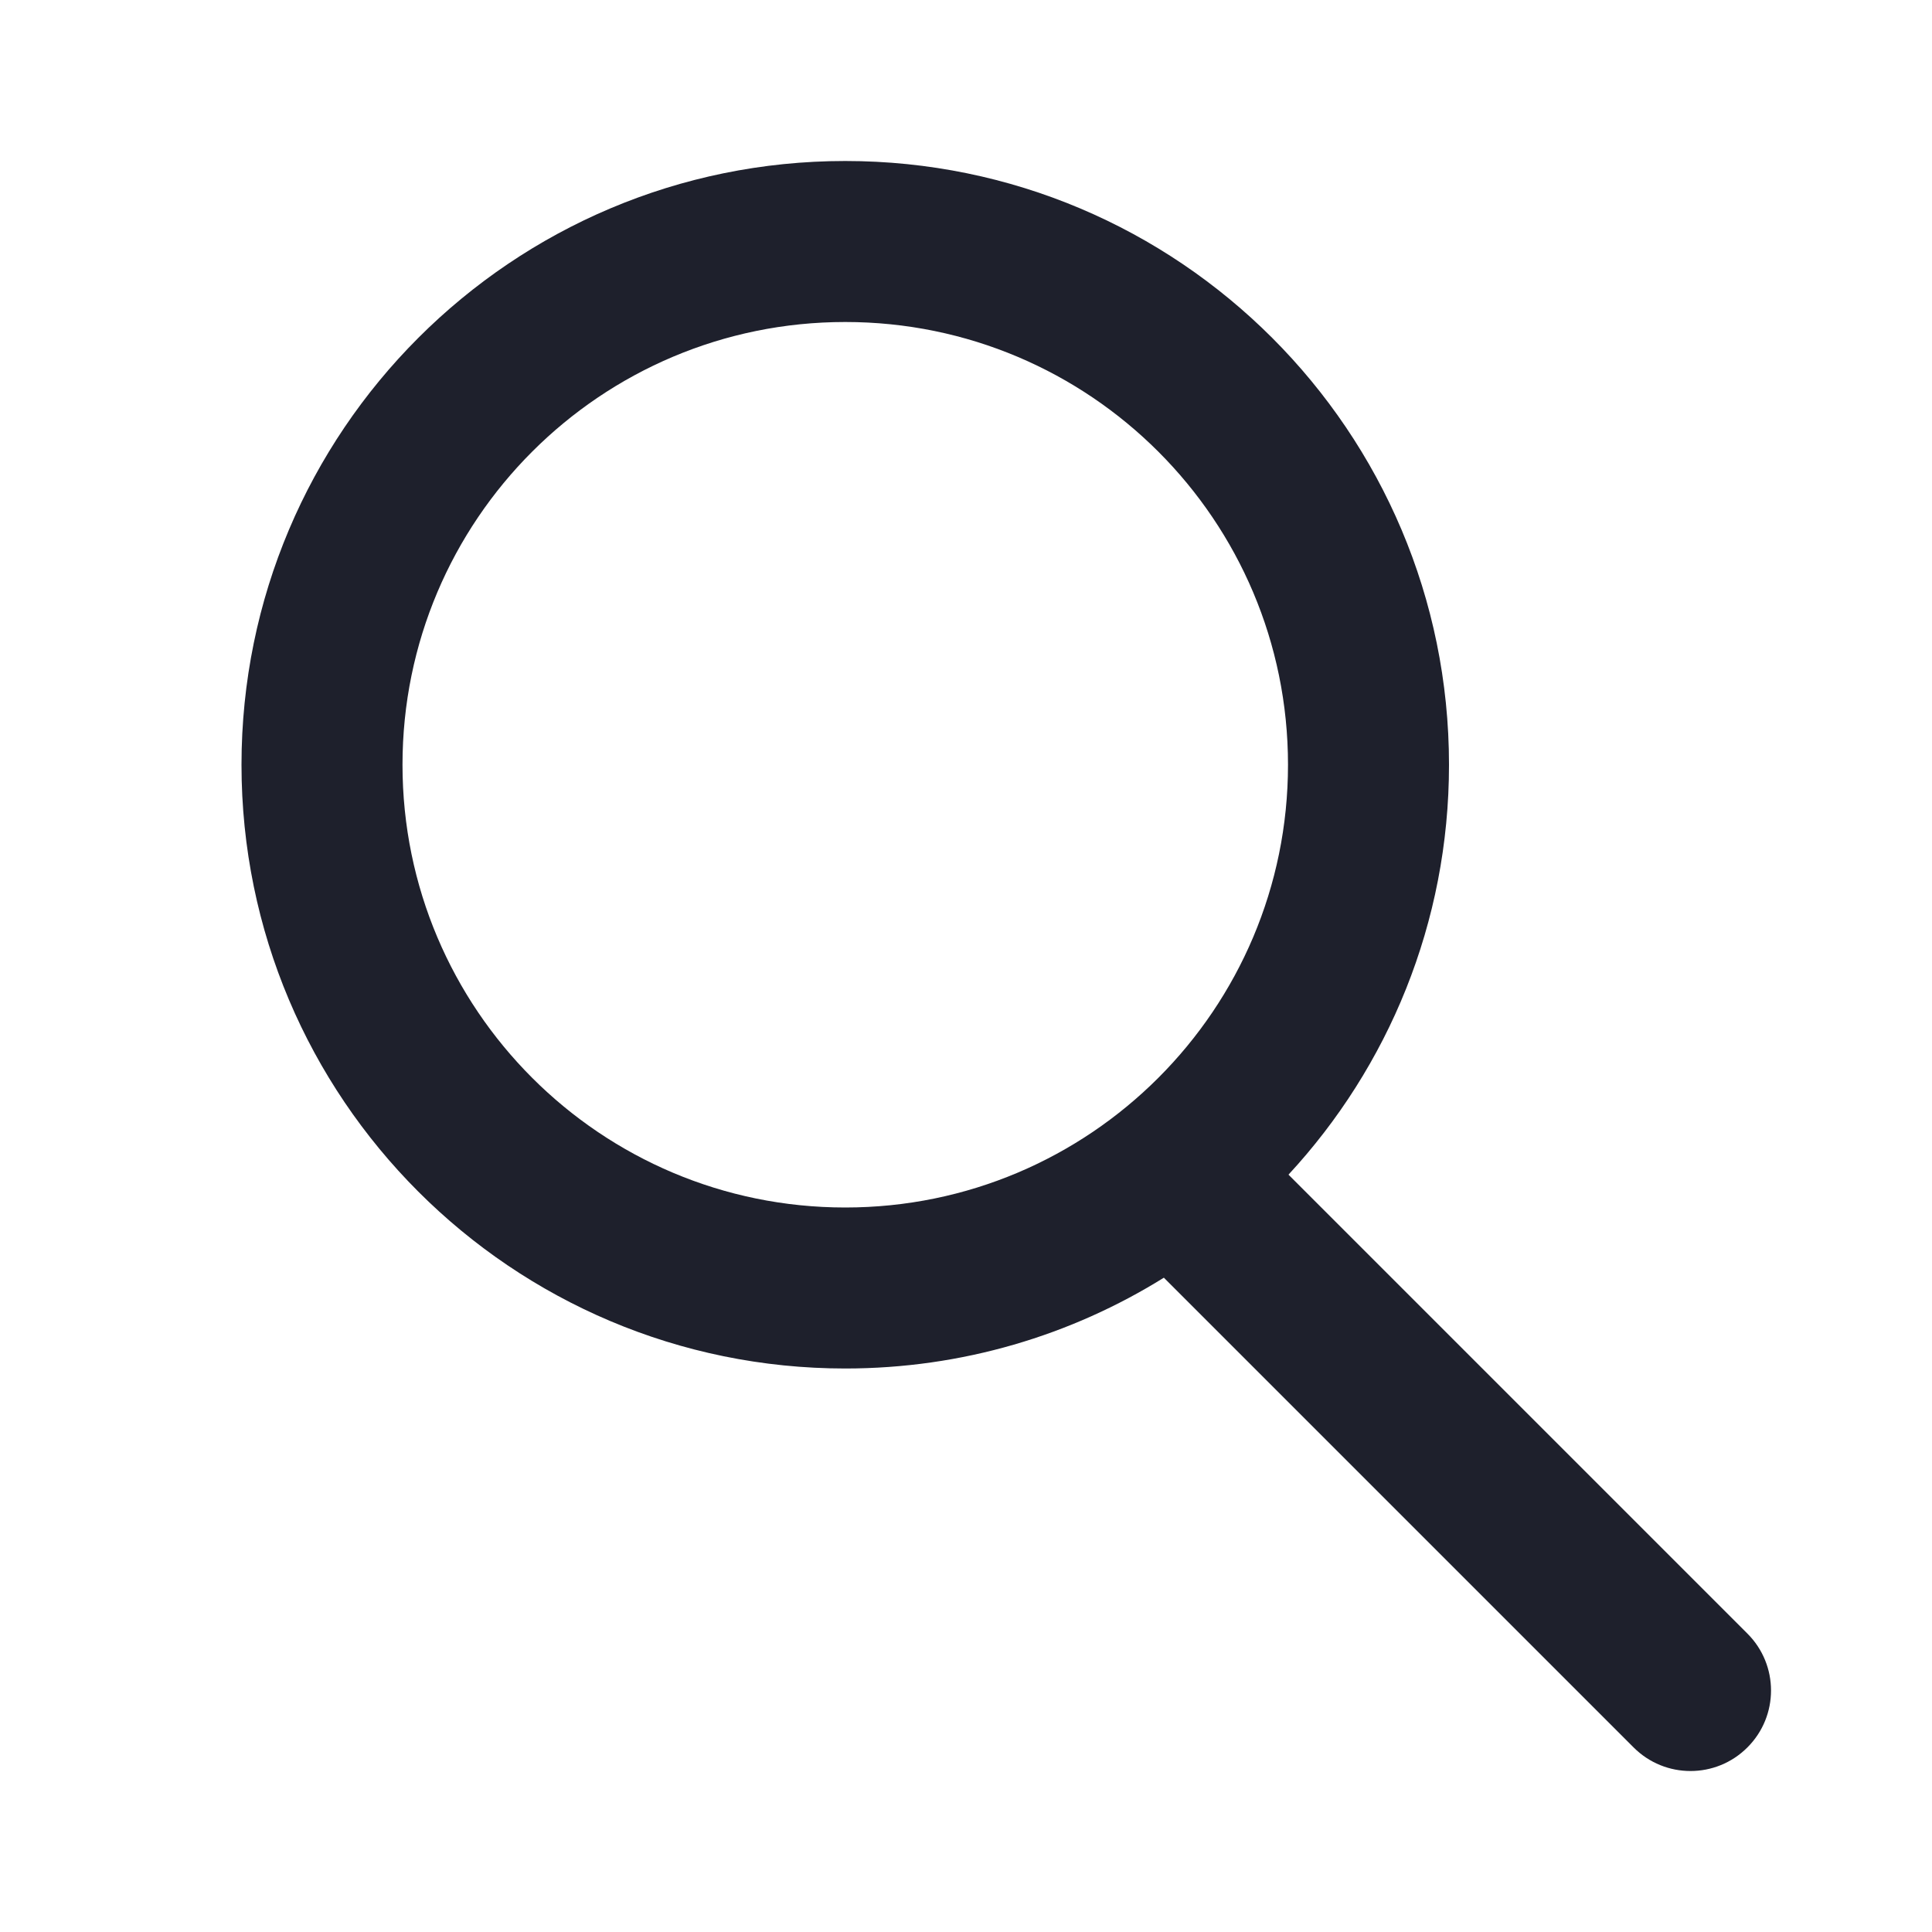
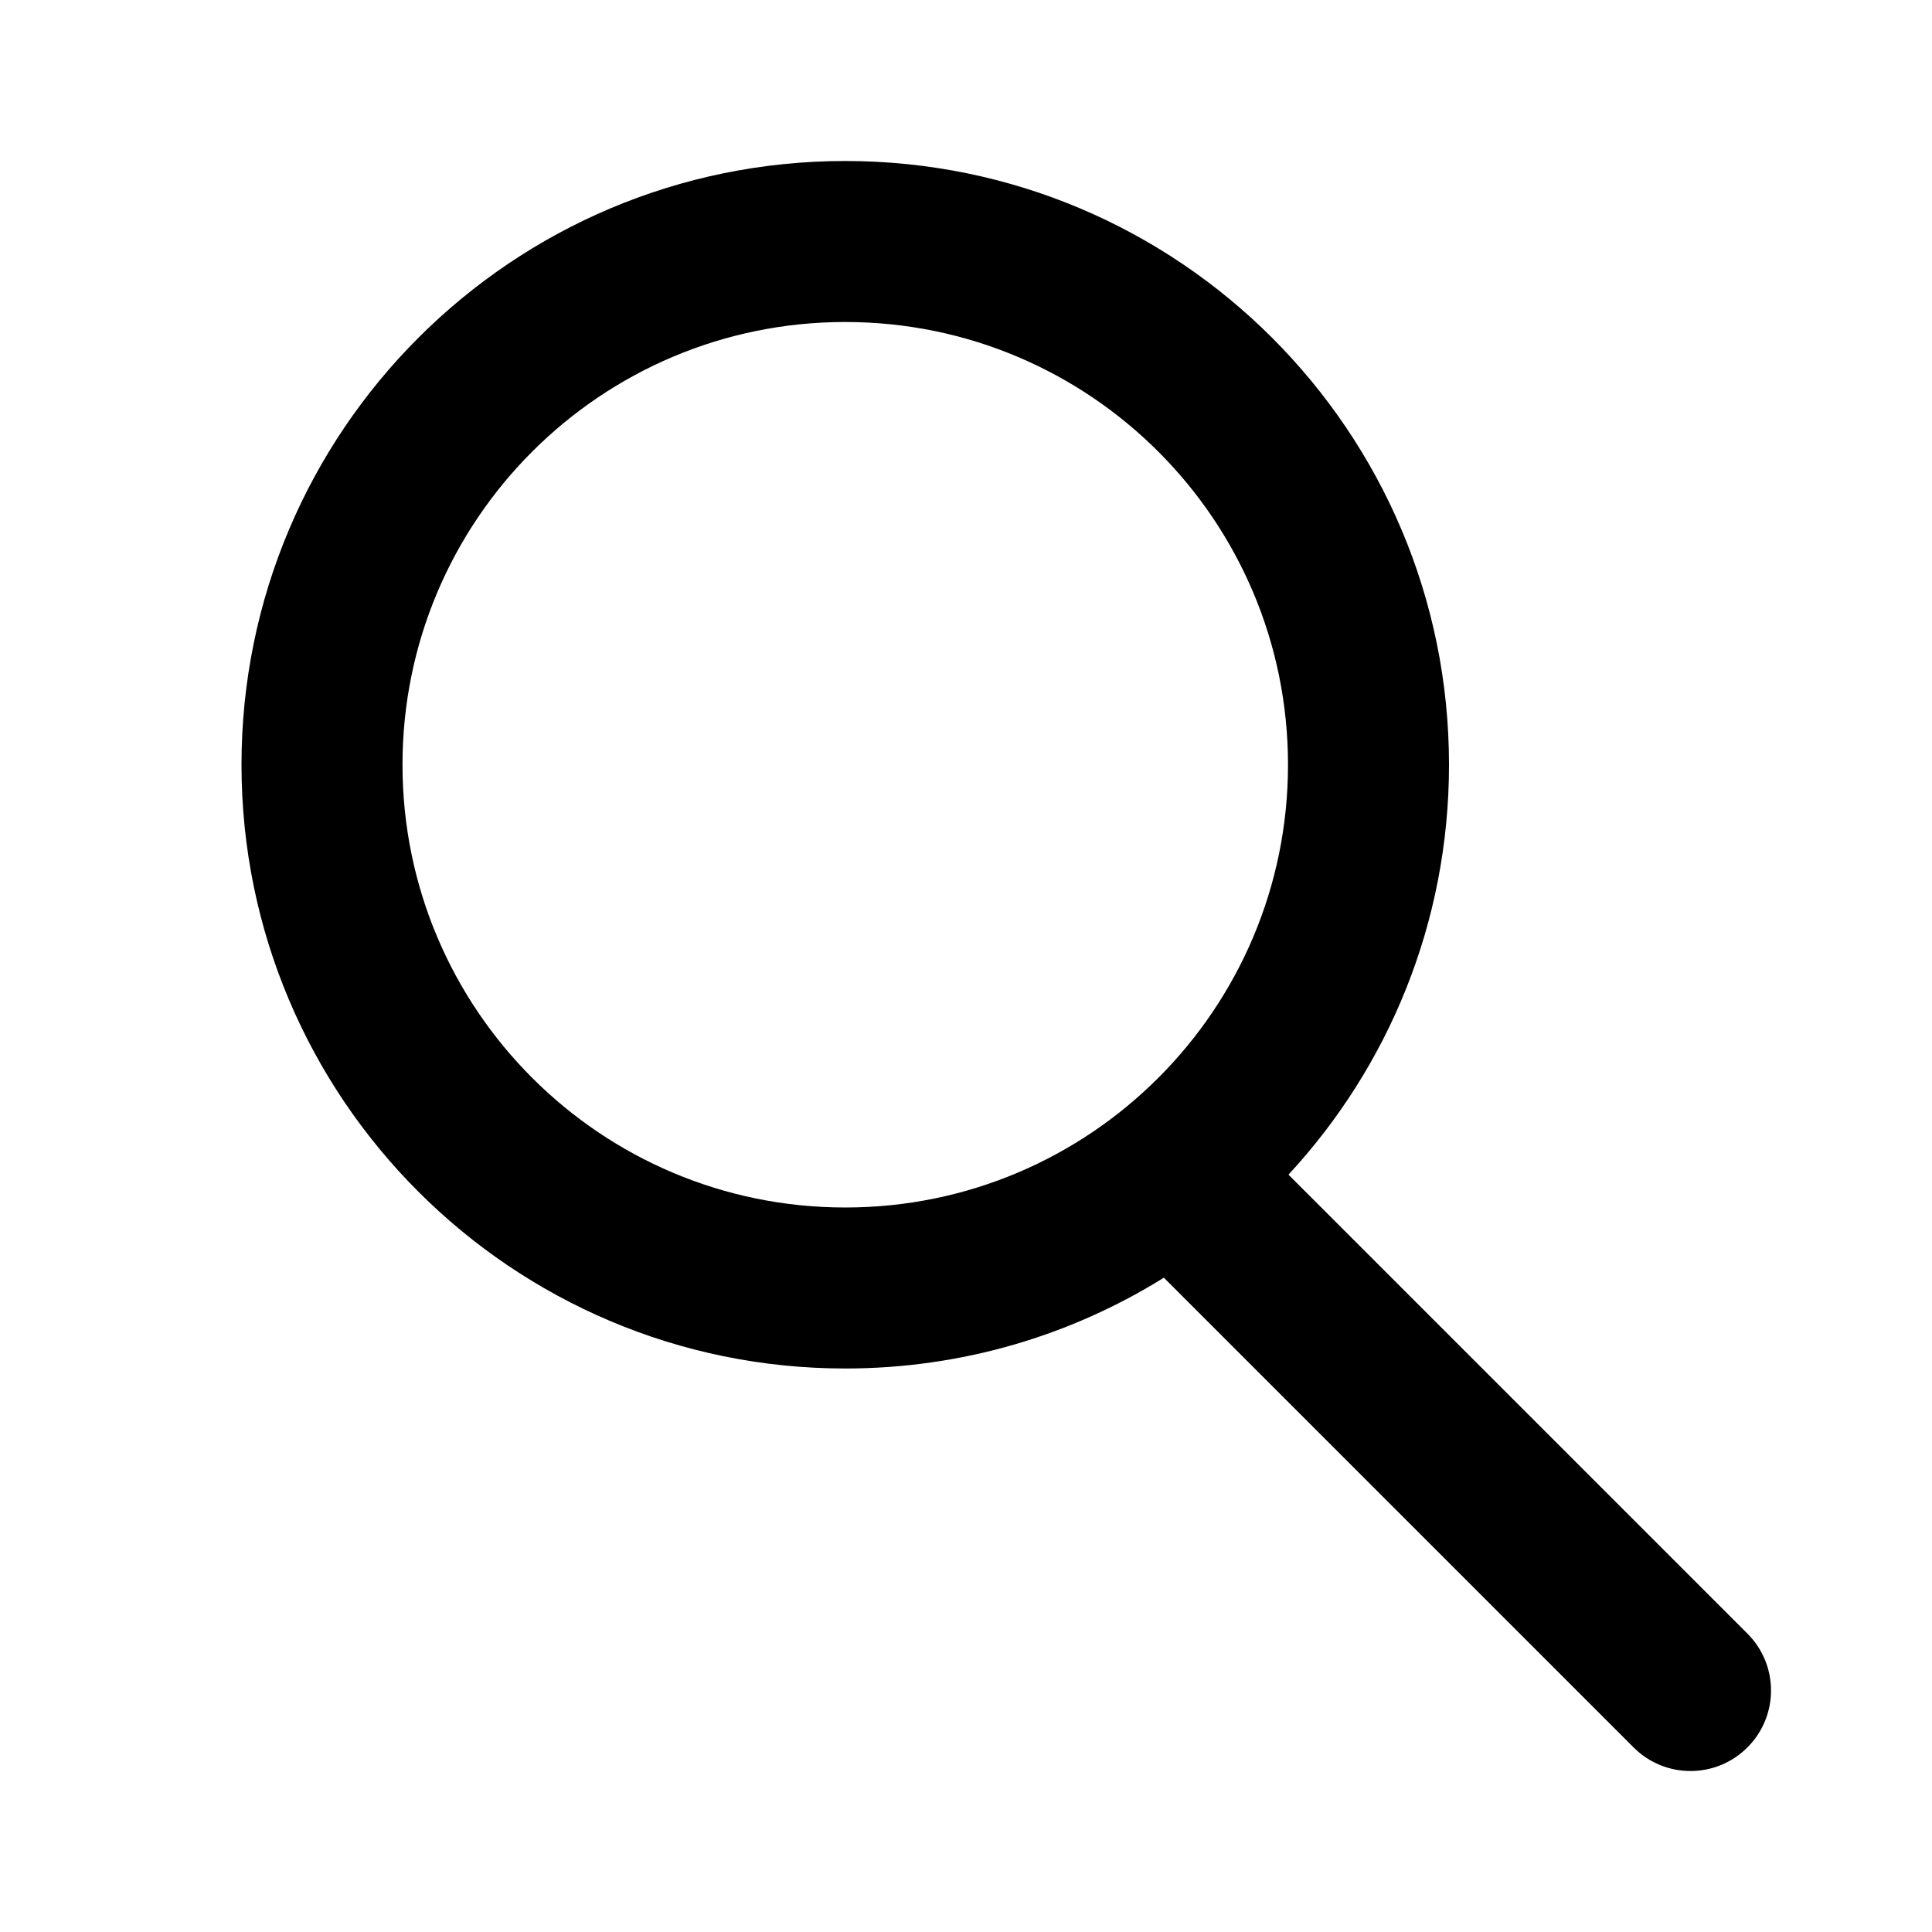
<svg xmlns="http://www.w3.org/2000/svg" width="24" height="24" viewBox="0 0 24 24" fill="none">
-   <path fill-rule="evenodd" clip-rule="evenodd" d="M14.458 15.872C13.309 16.587 11.953 17 10.5 17C6.358 17 3 13.642 3 9.5C3 5.358 6.358 2 10.5 2C14.642 2 18 5.358 18 9.5C18 11.466 17.244 13.255 16.006 14.592L21.707 20.293C22.098 20.683 22.098 21.317 21.707 21.707C21.317 22.098 20.683 22.098 20.293 21.707L14.458 15.872ZM16 9.5C16 12.538 13.538 15 10.5 15C7.462 15 5 12.538 5 9.5C5 6.462 7.462 4 10.5 4C13.538 4 16 6.462 16 9.5Z" fill="#1E202C" />
+   <path fill-rule="evenodd" clip-rule="evenodd" d="M14.458 15.872C13.309 16.587 11.953 17 10.5 17C6.358 17 3 13.642 3 9.5C3 5.358 6.358 2 10.5 2C14.642 2 18 5.358 18 9.5C18 11.466 17.244 13.255 16.006 14.592L21.707 20.293C22.098 20.683 22.098 21.317 21.707 21.707C21.317 22.098 20.683 22.098 20.293 21.707L14.458 15.872ZM16 9.5C16 12.538 13.538 15 10.5 15C7.462 15 5 12.538 5 9.5C5 6.462 7.462 4 10.5 4C13.538 4 16 6.462 16 9.5Z" fill="currentColor" />
</svg>
